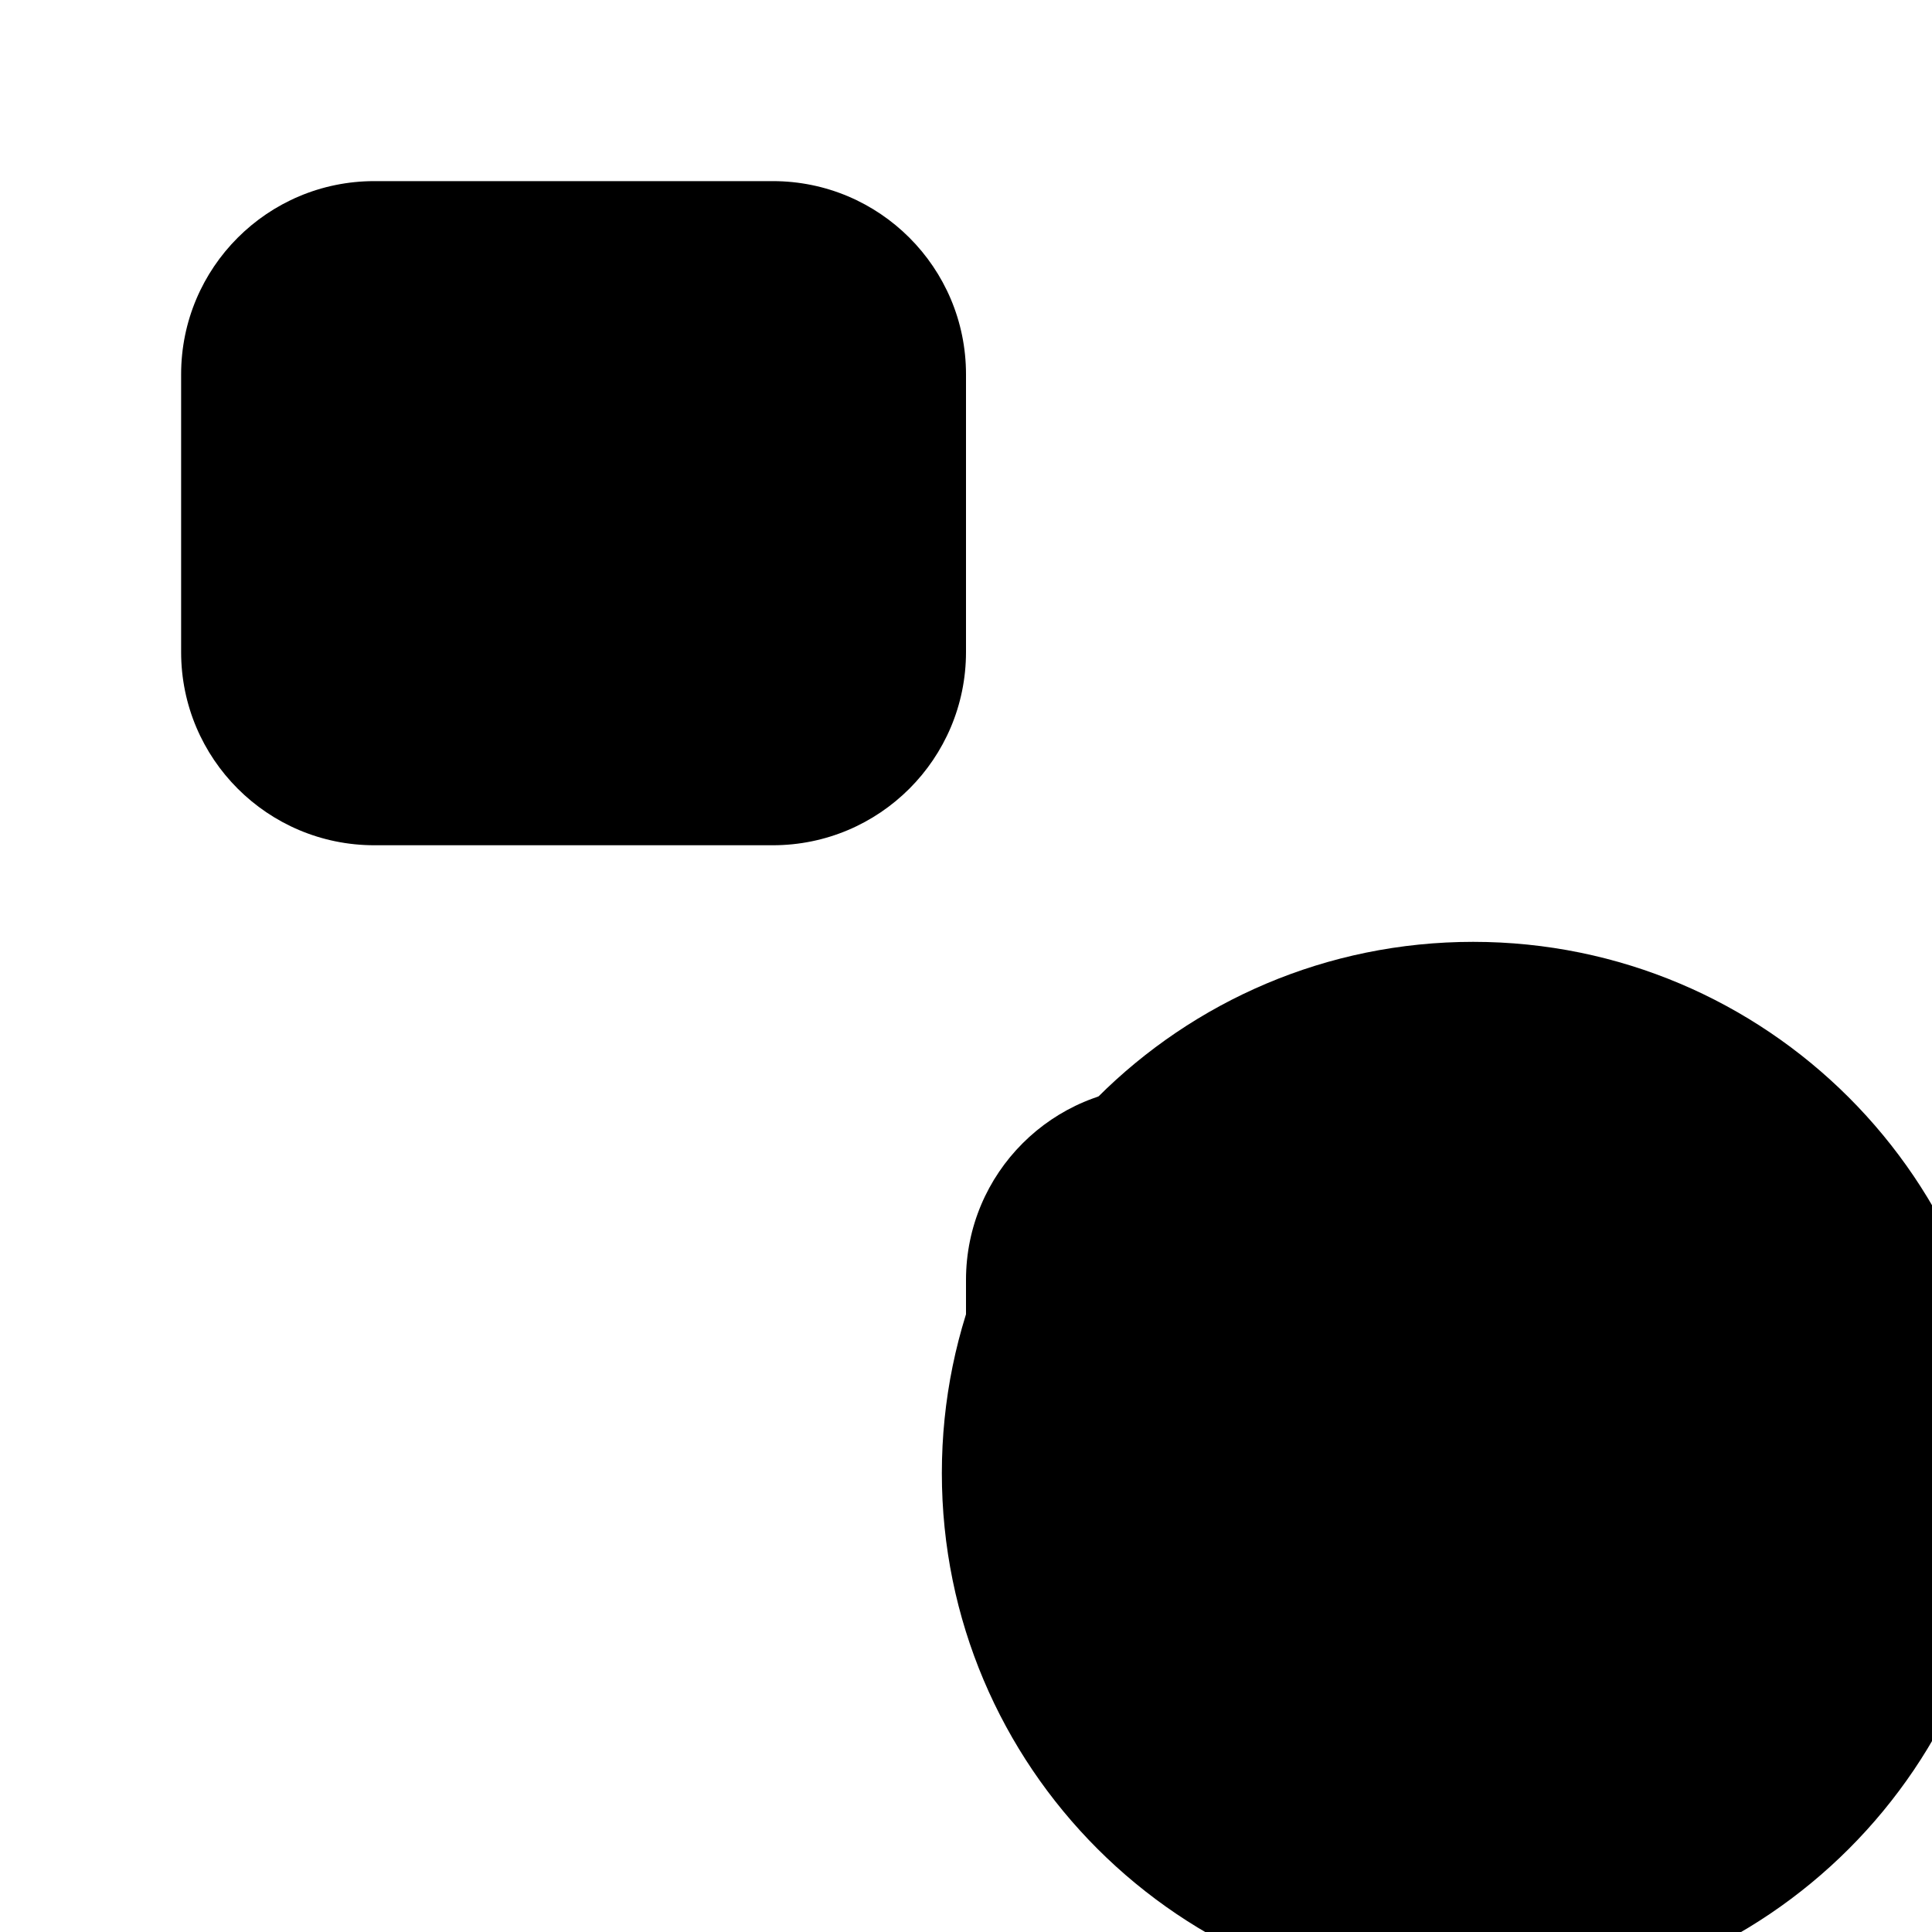
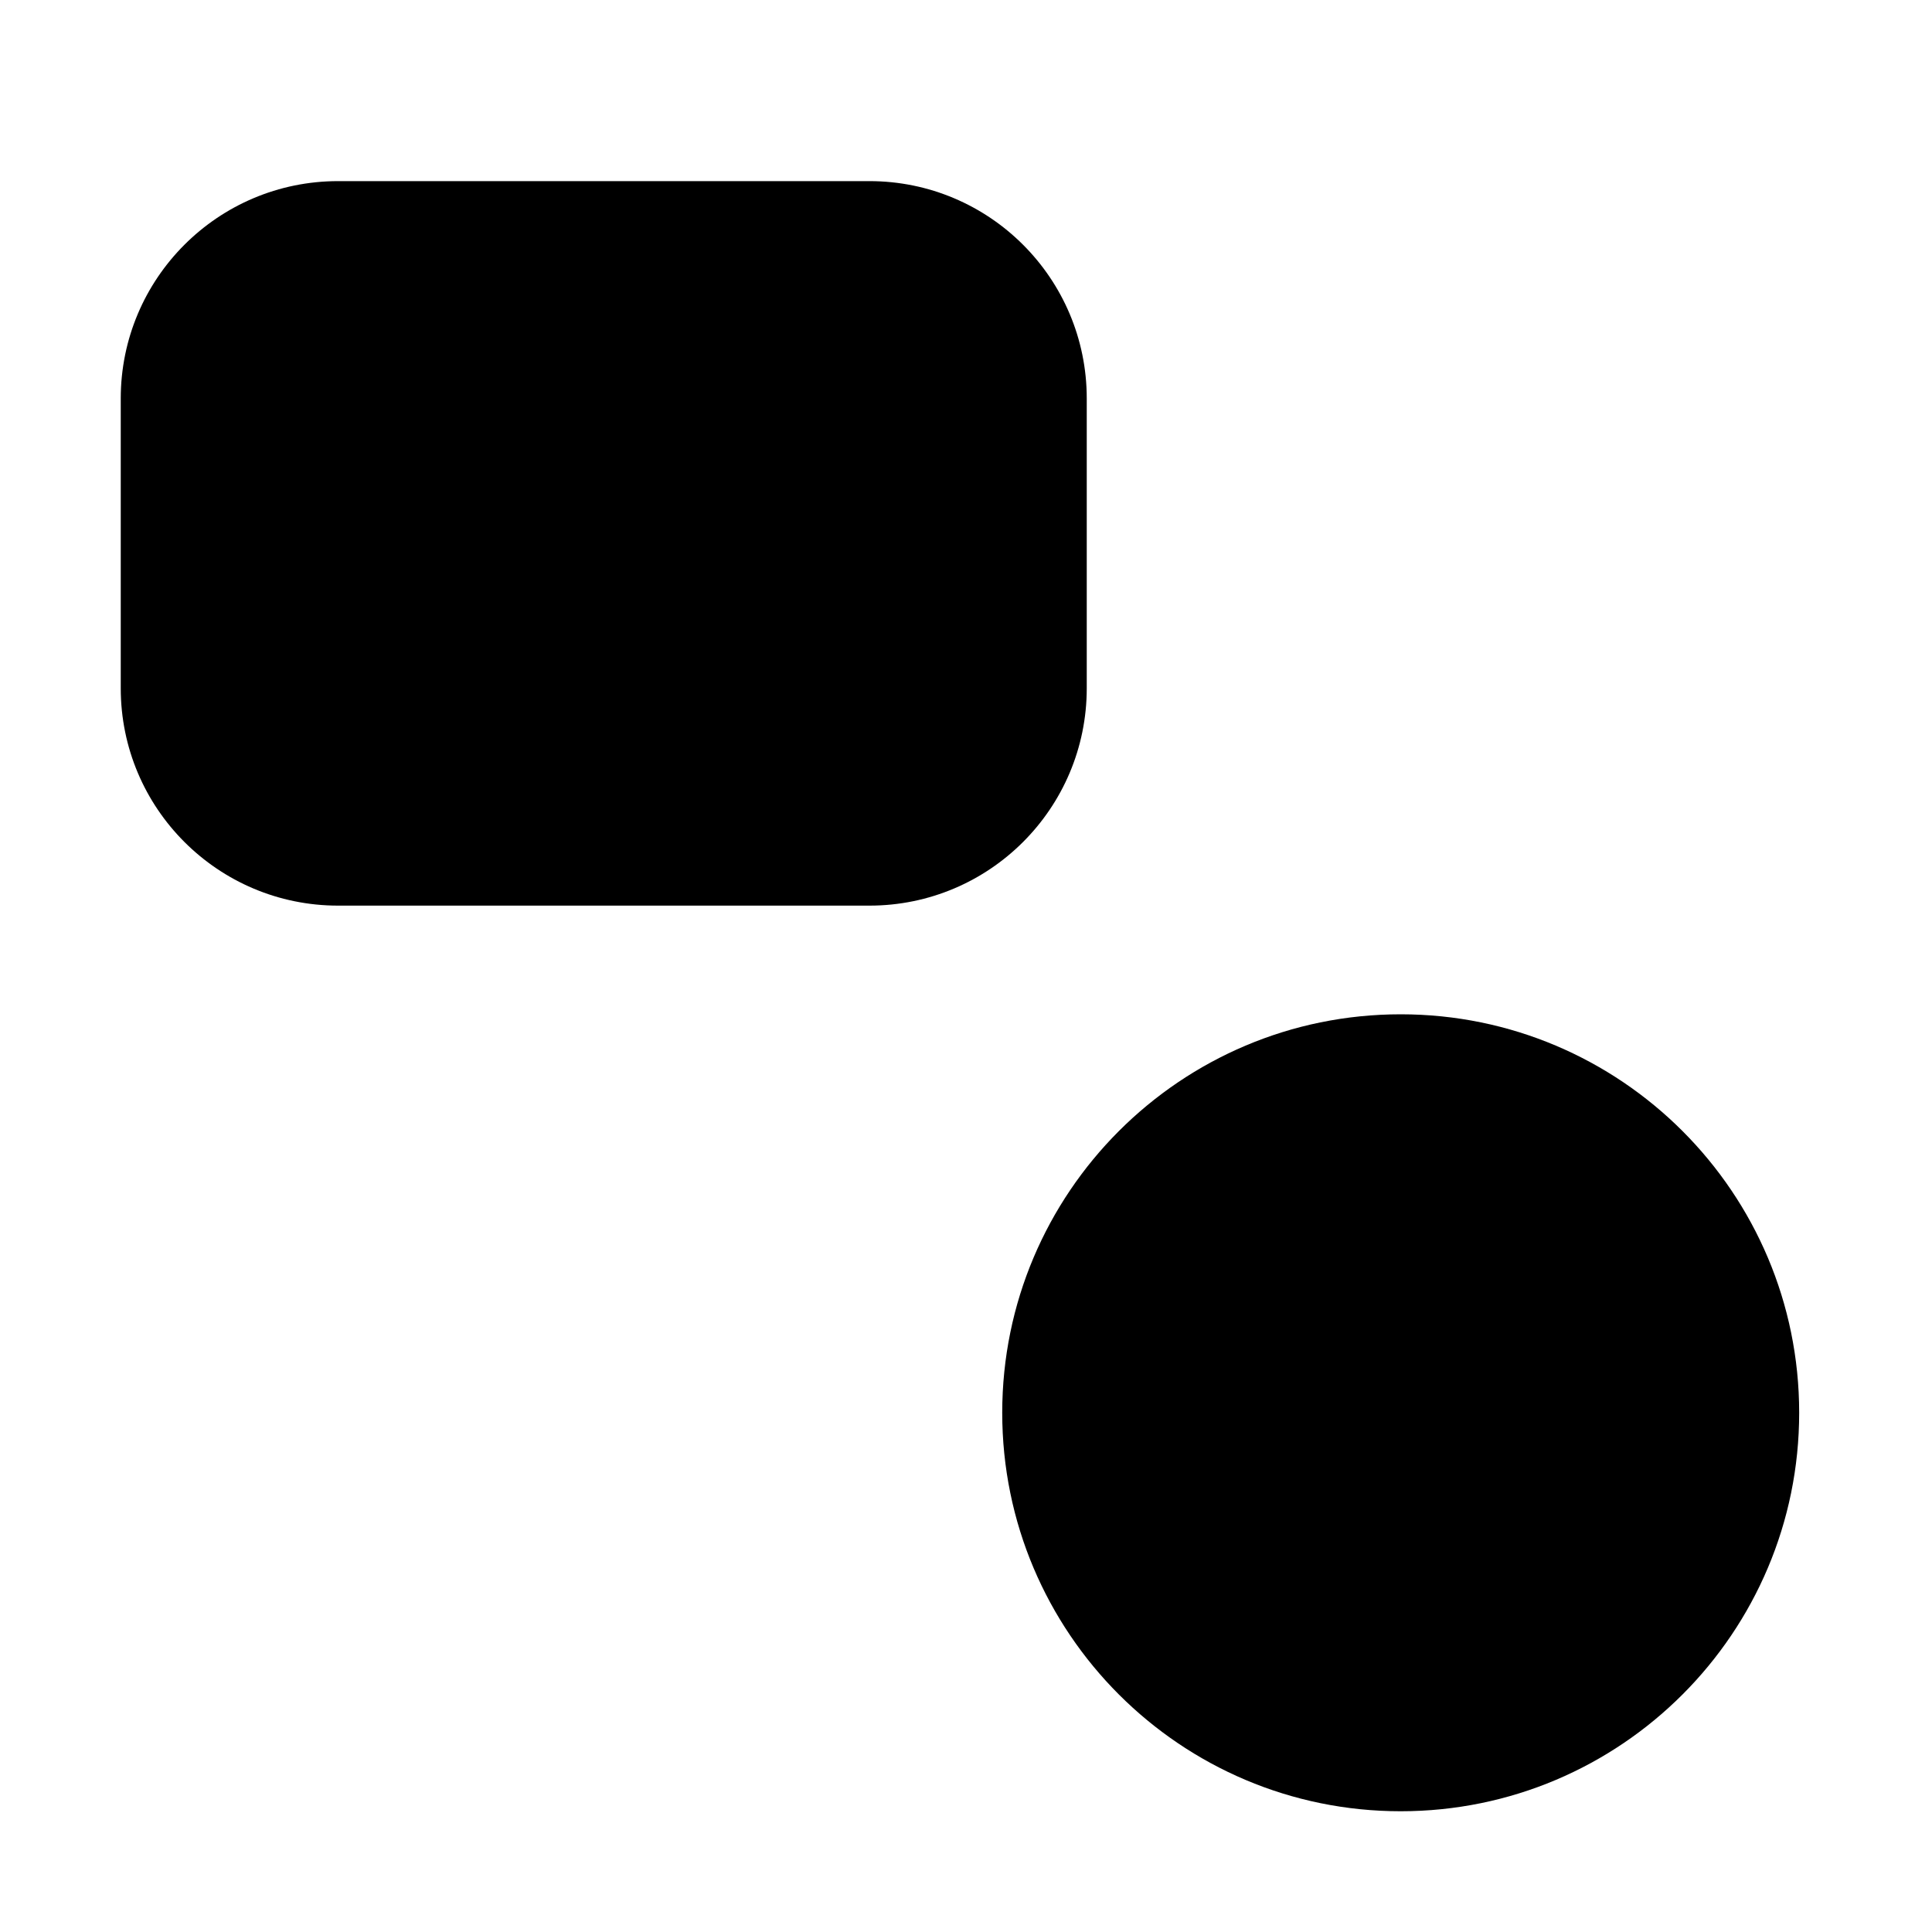
<svg xmlns="http://www.w3.org/2000/svg" viewBox="0 0 16 16">
  <g class="shade">
-     <rect x="1.5" y="1.5" width="6.5" height="5.5" rx="1.6" />
-     <rect x="8" y="9" width="6.5" height="5.5" rx="1.6" />
-     <path d="M4.75 7v2.2a2.5 2.5 0 0 0 2.5 2.5H8" fill="none" stroke-width="1.8" />
+     <rect x="1" y="1.5" width="8" height="6" rx="1.8" />
+     <path d="M4.5 7.5v1.8a2.4 2.4 0 0 0 2.4 2.4H11.6" fill="none" stroke-width="1.8" />
+   </g>
+   <g class="ink">
+     <circle cx="11.6" cy="11.7" r="3.3" />
  </g>
  <g class="cut">
-     <circle cx="12.2" cy="12.2" r="4.4" />
-   </g>
-   <g class="ink">
-     <circle cx="12.2" cy="12.2" r="3.1" />
-   </g>
-   <g class="cut">
-     <path d="M11.1 11.1 13.3 13.3M13.3 11.1 11.1 13.3" fill="none" stroke-width="1.2" />
+     <path d="M10.45 10.55 12.75 12.85M12.75 10.55 10.45 12.85" fill="none" stroke-width="1.25" />
  </g>
</svg>
